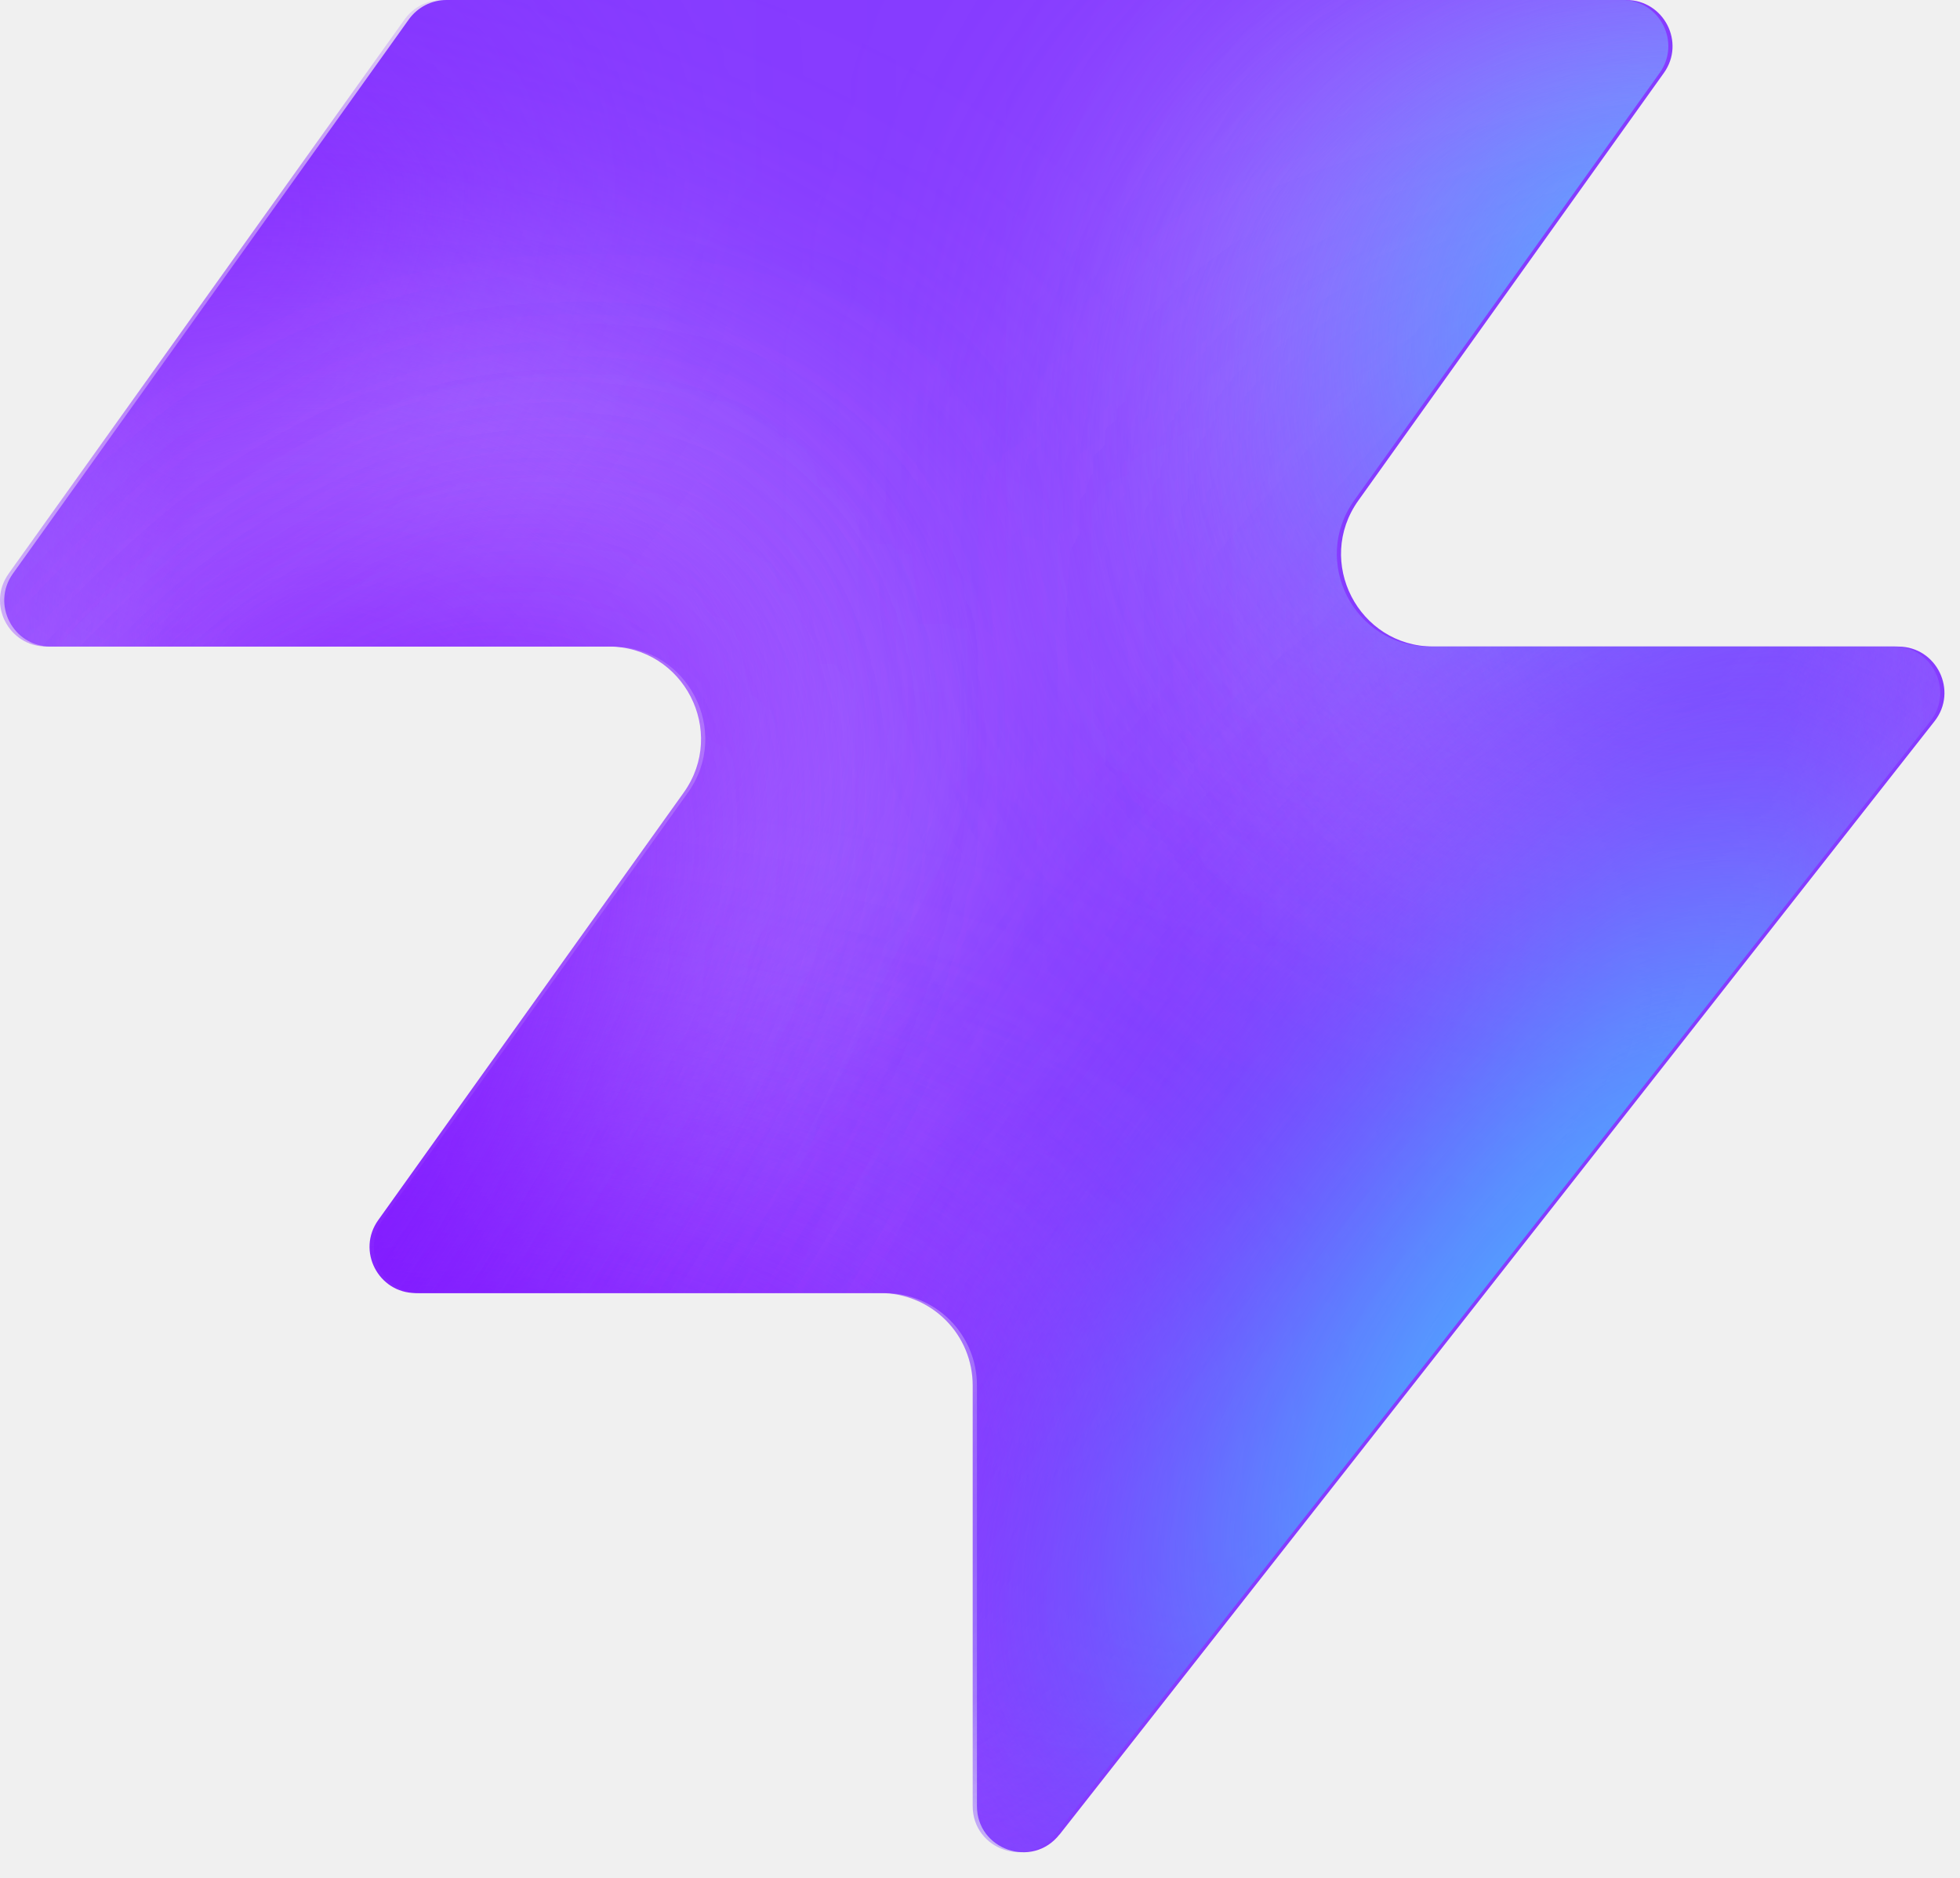
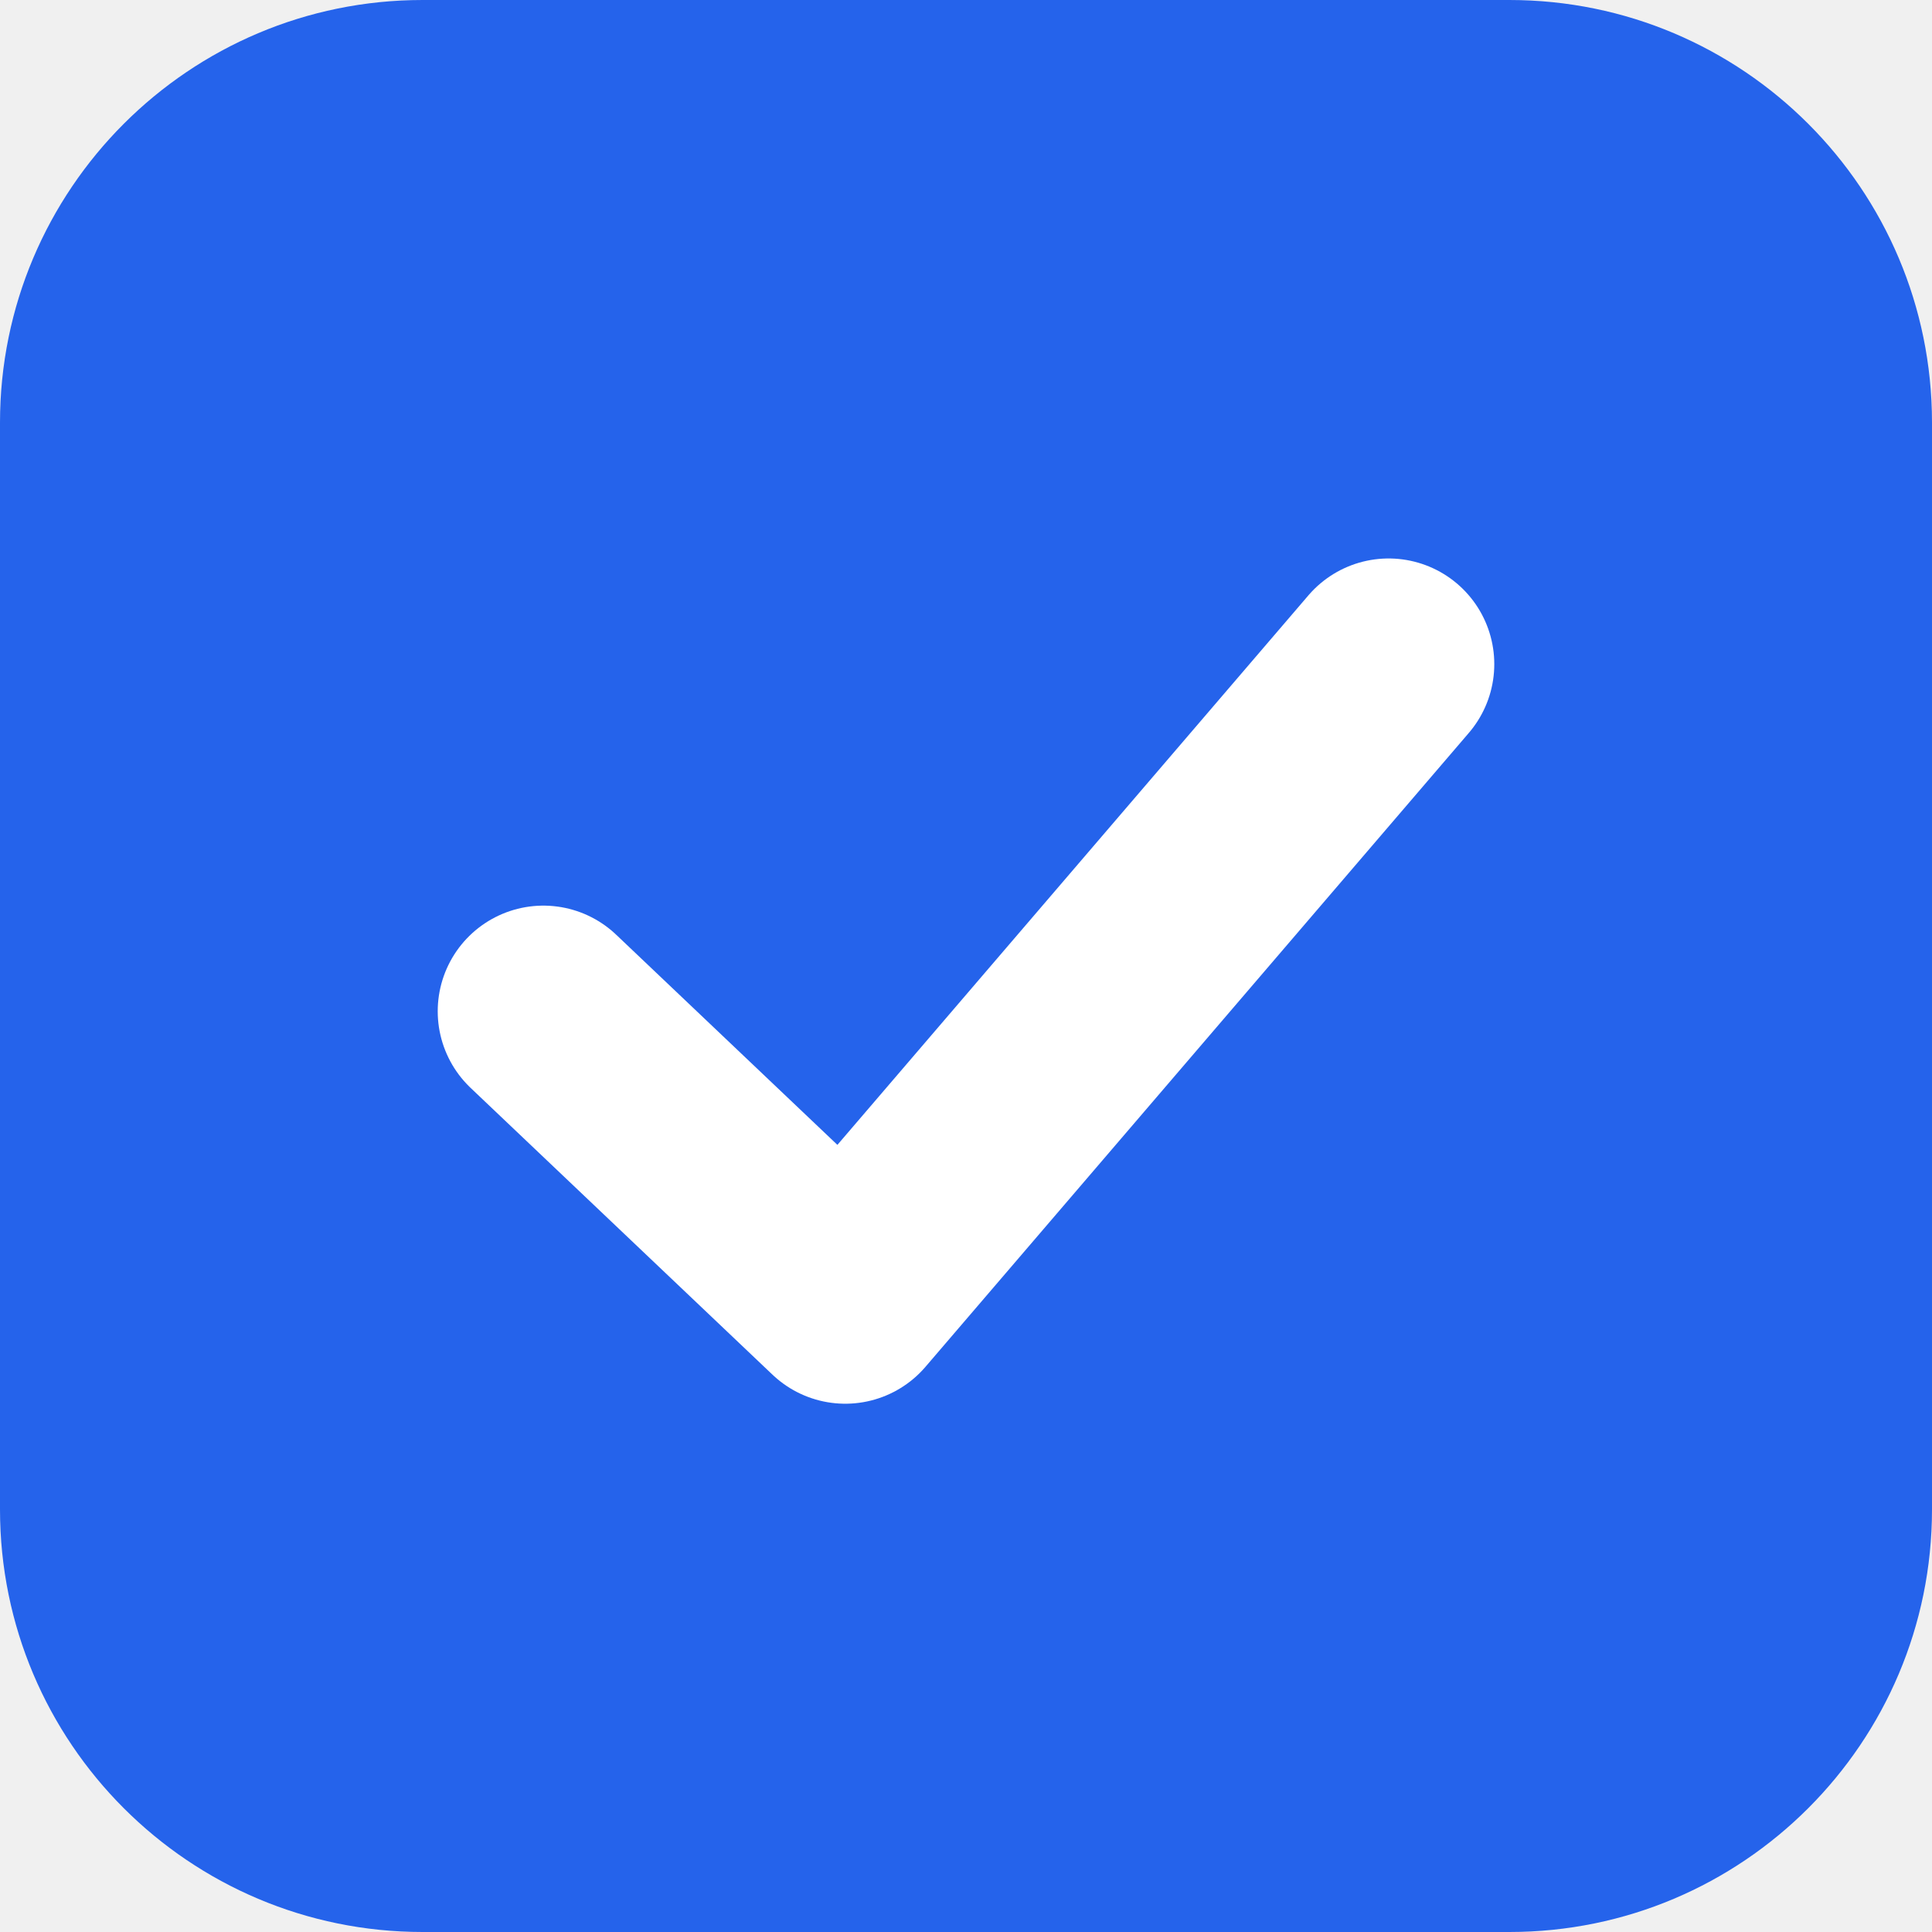
- <svg xmlns="http://www.w3.org/2000/svg" width="48" height="46" fill="none" viewBox="0 0 48 46">
-   <path fill="#863bff" d="M25.946 44.938c-.664.845-2.021.375-2.021-.698V33.937a2.26 2.26 0 0 0-2.262-2.262H10.287c-.92 0-1.456-1.04-.92-1.788l7.48-10.471c1.07-1.497 0-3.578-1.842-3.578H1.237c-.92 0-1.456-1.04-.92-1.788L10.013.474c.214-.297.556-.474.92-.474h28.894c.92 0 1.456 1.04.92 1.788l-7.48 10.471c-1.07 1.498 0 3.579 1.842 3.579h11.377c.943 0 1.473 1.088.89 1.83L25.947 44.94z" style="fill:#863bff;fill:color(display-p3 .525 .23 1);fill-opacity:1" />
-   <mask id="a" width="48" height="46" x="0" y="0" maskUnits="userSpaceOnUse" style="mask-type:alpha">
-     <path fill="#000" d="M25.842 44.938c-.664.844-2.021.375-2.021-.698V33.937a2.26 2.26 0 0 0-2.262-2.262H10.183c-.92 0-1.456-1.04-.92-1.788l7.48-10.471c1.07-1.498 0-3.579-1.842-3.579H1.133c-.92 0-1.456-1.04-.92-1.787L9.91.473c.214-.297.556-.474.92-.474h28.894c.92 0 1.456 1.04.92 1.788l-7.48 10.471c-1.07 1.498 0 3.578 1.842 3.578h11.377c.943 0 1.473 1.088.89 1.832L25.843 44.94z" style="fill:#000;fill-opacity:1" />
-   </mask>
-   <g mask="url(#a)">
-     <g filter="url(#b)">
-       <ellipse cx="5.508" cy="14.704" fill="#ede6ff" rx="5.508" ry="14.704" style="fill:#ede6ff;fill:color(display-p3 .927 .903 1);fill-opacity:1" transform="matrix(.00324 1 1 -.00324 -4.47 31.516)" />
-     </g>
-     <g filter="url(#c)">
-       <ellipse cx="10.399" cy="29.851" fill="#ede6ff" rx="10.399" ry="29.851" style="fill:#ede6ff;fill:color(display-p3 .927 .903 1);fill-opacity:1" transform="matrix(.00324 1 1 -.00324 -39.328 7.883)" />
-     </g>
-     <g filter="url(#d)">
-       <ellipse cx="5.508" cy="30.487" fill="#7e14ff" rx="5.508" ry="30.487" style="fill:#7e14ff;fill:color(display-p3 .492 .077 1);fill-opacity:1" transform="rotate(89.814 -25.913 -14.639)scale(1 -1)" />
-     </g>
-     <g filter="url(#e)">
-       <ellipse cx="5.508" cy="30.599" fill="#7e14ff" rx="5.508" ry="30.599" style="fill:#7e14ff;fill:color(display-p3 .492 .077 1);fill-opacity:1" transform="rotate(89.814 -32.644 -3.334)scale(1 -1)" />
-     </g>
-     <g filter="url(#f)">
-       <ellipse cx="5.508" cy="30.599" fill="#7e14ff" rx="5.508" ry="30.599" style="fill:#7e14ff;fill:color(display-p3 .492 .077 1);fill-opacity:1" transform="matrix(.00324 1 1 -.00324 -34.34 30.47)" />
-     </g>
-     <g filter="url(#g)">
-       <ellipse cx="14.072" cy="22.078" fill="#ede6ff" rx="14.072" ry="22.078" style="fill:#ede6ff;fill:color(display-p3 .927 .903 1);fill-opacity:1" transform="rotate(93.35 24.506 48.493)scale(-1 1)" />
-     </g>
-     <g filter="url(#h)">
-       <ellipse cx="3.47" cy="21.501" fill="#7e14ff" rx="3.47" ry="21.501" style="fill:#7e14ff;fill:color(display-p3 .492 .077 1);fill-opacity:1" transform="rotate(89.009 28.708 47.59)scale(-1 1)" />
-     </g>
-     <g filter="url(#i)">
-       <ellipse cx="3.47" cy="21.501" fill="#7e14ff" rx="3.47" ry="21.501" style="fill:#7e14ff;fill:color(display-p3 .492 .077 1);fill-opacity:1" transform="rotate(89.009 28.708 47.59)scale(-1 1)" />
-     </g>
-     <g filter="url(#j)">
-       <ellipse cx=".387" cy="8.972" fill="#7e14ff" rx="4.407" ry="29.108" style="fill:#7e14ff;fill:color(display-p3 .492 .077 1);fill-opacity:1" transform="rotate(39.51 .387 8.972)" />
-     </g>
-     <g filter="url(#k)">
-       <ellipse cx="47.523" cy="-6.092" fill="#7e14ff" rx="4.407" ry="29.108" style="fill:#7e14ff;fill:color(display-p3 .492 .077 1);fill-opacity:1" transform="rotate(37.892 47.523 -6.092)" />
-     </g>
-     <g filter="url(#l)">
-       <ellipse cx="41.412" cy="6.333" fill="#47bfff" rx="5.971" ry="9.665" style="fill:#47bfff;fill:color(display-p3 .28 .748 1);fill-opacity:1" transform="rotate(37.892 41.412 6.333)" />
-     </g>
-     <g filter="url(#m)">
-       <ellipse cx="-1.879" cy="38.332" fill="#7e14ff" rx="4.407" ry="29.108" style="fill:#7e14ff;fill:color(display-p3 .492 .077 1);fill-opacity:1" transform="rotate(37.892 -1.88 38.332)" />
-     </g>
-     <g filter="url(#n)">
-       <ellipse cx="-1.879" cy="38.332" fill="#7e14ff" rx="4.407" ry="29.108" style="fill:#7e14ff;fill:color(display-p3 .492 .077 1);fill-opacity:1" transform="rotate(37.892 -1.88 38.332)" />
-     </g>
-     <g filter="url(#o)">
-       <ellipse cx="35.651" cy="29.907" fill="#7e14ff" rx="4.407" ry="29.108" style="fill:#7e14ff;fill:color(display-p3 .492 .077 1);fill-opacity:1" transform="rotate(37.892 35.651 29.907)" />
-     </g>
-     <g filter="url(#p)">
-       <ellipse cx="38.418" cy="32.4" fill="#47bfff" rx="5.971" ry="15.297" style="fill:#47bfff;fill:color(display-p3 .28 .748 1);fill-opacity:1" transform="rotate(37.892 38.418 32.4)" />
-     </g>
-   </g>
-   <defs>
-     <filter id="b" width="60.045" height="41.654" x="-19.77" y="16.149" color-interpolation-filters="sRGB" filterUnits="userSpaceOnUse">
-       <feFlood flood-opacity="0" result="BackgroundImageFix" />
-       <feBlend in="SourceGraphic" in2="BackgroundImageFix" result="shape" />
-       <feGaussianBlur result="effect1_foregroundBlur_2002_17158" stdDeviation="7.659" />
-     </filter>
-     <filter id="c" width="90.34" height="51.437" x="-54.613" y="-7.533" color-interpolation-filters="sRGB" filterUnits="userSpaceOnUse">
-       <feFlood flood-opacity="0" result="BackgroundImageFix" />
-       <feBlend in="SourceGraphic" in2="BackgroundImageFix" result="shape" />
-       <feGaussianBlur result="effect1_foregroundBlur_2002_17158" stdDeviation="7.659" />
-     </filter>
-     <filter id="d" width="79.355" height="29.4" x="-49.64" y="2.03" color-interpolation-filters="sRGB" filterUnits="userSpaceOnUse">
-       <feFlood flood-opacity="0" result="BackgroundImageFix" />
-       <feBlend in="SourceGraphic" in2="BackgroundImageFix" result="shape" />
-       <feGaussianBlur result="effect1_foregroundBlur_2002_17158" stdDeviation="4.596" />
-     </filter>
-     <filter id="e" width="79.579" height="29.4" x="-45.045" y="20.029" color-interpolation-filters="sRGB" filterUnits="userSpaceOnUse">
-       <feFlood flood-opacity="0" result="BackgroundImageFix" />
-       <feBlend in="SourceGraphic" in2="BackgroundImageFix" result="shape" />
-       <feGaussianBlur result="effect1_foregroundBlur_2002_17158" stdDeviation="4.596" />
-     </filter>
-     <filter id="f" width="79.579" height="29.4" x="-43.513" y="21.178" color-interpolation-filters="sRGB" filterUnits="userSpaceOnUse">
-       <feFlood flood-opacity="0" result="BackgroundImageFix" />
-       <feBlend in="SourceGraphic" in2="BackgroundImageFix" result="shape" />
-       <feGaussianBlur result="effect1_foregroundBlur_2002_17158" stdDeviation="4.596" />
-     </filter>
-     <filter id="g" width="74.749" height="58.852" x="15.756" y="-17.901" color-interpolation-filters="sRGB" filterUnits="userSpaceOnUse">
-       <feFlood flood-opacity="0" result="BackgroundImageFix" />
-       <feBlend in="SourceGraphic" in2="BackgroundImageFix" result="shape" />
-       <feGaussianBlur result="effect1_foregroundBlur_2002_17158" stdDeviation="7.659" />
-     </filter>
-     <filter id="h" width="61.377" height="25.362" x="23.548" y="2.284" color-interpolation-filters="sRGB" filterUnits="userSpaceOnUse">
-       <feFlood flood-opacity="0" result="BackgroundImageFix" />
-       <feBlend in="SourceGraphic" in2="BackgroundImageFix" result="shape" />
-       <feGaussianBlur result="effect1_foregroundBlur_2002_17158" stdDeviation="4.596" />
-     </filter>
-     <filter id="i" width="61.377" height="25.362" x="23.548" y="2.284" color-interpolation-filters="sRGB" filterUnits="userSpaceOnUse">
-       <feFlood flood-opacity="0" result="BackgroundImageFix" />
-       <feBlend in="SourceGraphic" in2="BackgroundImageFix" result="shape" />
-       <feGaussianBlur result="effect1_foregroundBlur_2002_17158" stdDeviation="4.596" />
-     </filter>
-     <filter id="j" width="56.045" height="63.649" x="-27.636" y="-22.853" color-interpolation-filters="sRGB" filterUnits="userSpaceOnUse">
-       <feFlood flood-opacity="0" result="BackgroundImageFix" />
-       <feBlend in="SourceGraphic" in2="BackgroundImageFix" result="shape" />
-       <feGaussianBlur result="effect1_foregroundBlur_2002_17158" stdDeviation="4.596" />
-     </filter>
-     <filter id="k" width="54.814" height="64.646" x="20.116" y="-38.415" color-interpolation-filters="sRGB" filterUnits="userSpaceOnUse">
-       <feFlood flood-opacity="0" result="BackgroundImageFix" />
-       <feBlend in="SourceGraphic" in2="BackgroundImageFix" result="shape" />
-       <feGaussianBlur result="effect1_foregroundBlur_2002_17158" stdDeviation="4.596" />
-     </filter>
-     <filter id="l" width="33.541" height="35.313" x="24.641" y="-11.323" color-interpolation-filters="sRGB" filterUnits="userSpaceOnUse">
-       <feFlood flood-opacity="0" result="BackgroundImageFix" />
-       <feBlend in="SourceGraphic" in2="BackgroundImageFix" result="shape" />
-       <feGaussianBlur result="effect1_foregroundBlur_2002_17158" stdDeviation="4.596" />
-     </filter>
-     <filter id="m" width="54.814" height="64.646" x="-29.286" y="6.009" color-interpolation-filters="sRGB" filterUnits="userSpaceOnUse">
-       <feFlood flood-opacity="0" result="BackgroundImageFix" />
-       <feBlend in="SourceGraphic" in2="BackgroundImageFix" result="shape" />
-       <feGaussianBlur result="effect1_foregroundBlur_2002_17158" stdDeviation="4.596" />
-     </filter>
-     <filter id="n" width="54.814" height="64.646" x="-29.286" y="6.009" color-interpolation-filters="sRGB" filterUnits="userSpaceOnUse">
-       <feFlood flood-opacity="0" result="BackgroundImageFix" />
-       <feBlend in="SourceGraphic" in2="BackgroundImageFix" result="shape" />
-       <feGaussianBlur result="effect1_foregroundBlur_2002_17158" stdDeviation="4.596" />
-     </filter>
-     <filter id="o" width="54.814" height="64.646" x="8.244" y="-2.416" color-interpolation-filters="sRGB" filterUnits="userSpaceOnUse">
-       <feFlood flood-opacity="0" result="BackgroundImageFix" />
-       <feBlend in="SourceGraphic" in2="BackgroundImageFix" result="shape" />
-       <feGaussianBlur result="effect1_foregroundBlur_2002_17158" stdDeviation="4.596" />
-     </filter>
-     <filter id="p" width="39.409" height="43.623" x="18.713" y="10.588" color-interpolation-filters="sRGB" filterUnits="userSpaceOnUse">
-       <feFlood flood-opacity="0" result="BackgroundImageFix" />
-       <feBlend in="SourceGraphic" in2="BackgroundImageFix" result="shape" />
-       <feGaussianBlur result="effect1_foregroundBlur_2002_17158" stdDeviation="4.596" />
-     </filter>
-   </defs>
+ <svg xmlns="http://www.w3.org/2000/svg" viewBox="0 0 64 64" width="64" height="64">
+   <rect width="64" height="64" rx="14" fill="#2563eb" />
+   <path d="M18 33.5 28 43 46 22" fill="none" stroke="#fff" stroke-width="7" stroke-linecap="round" stroke-linejoin="round" />
</svg>
